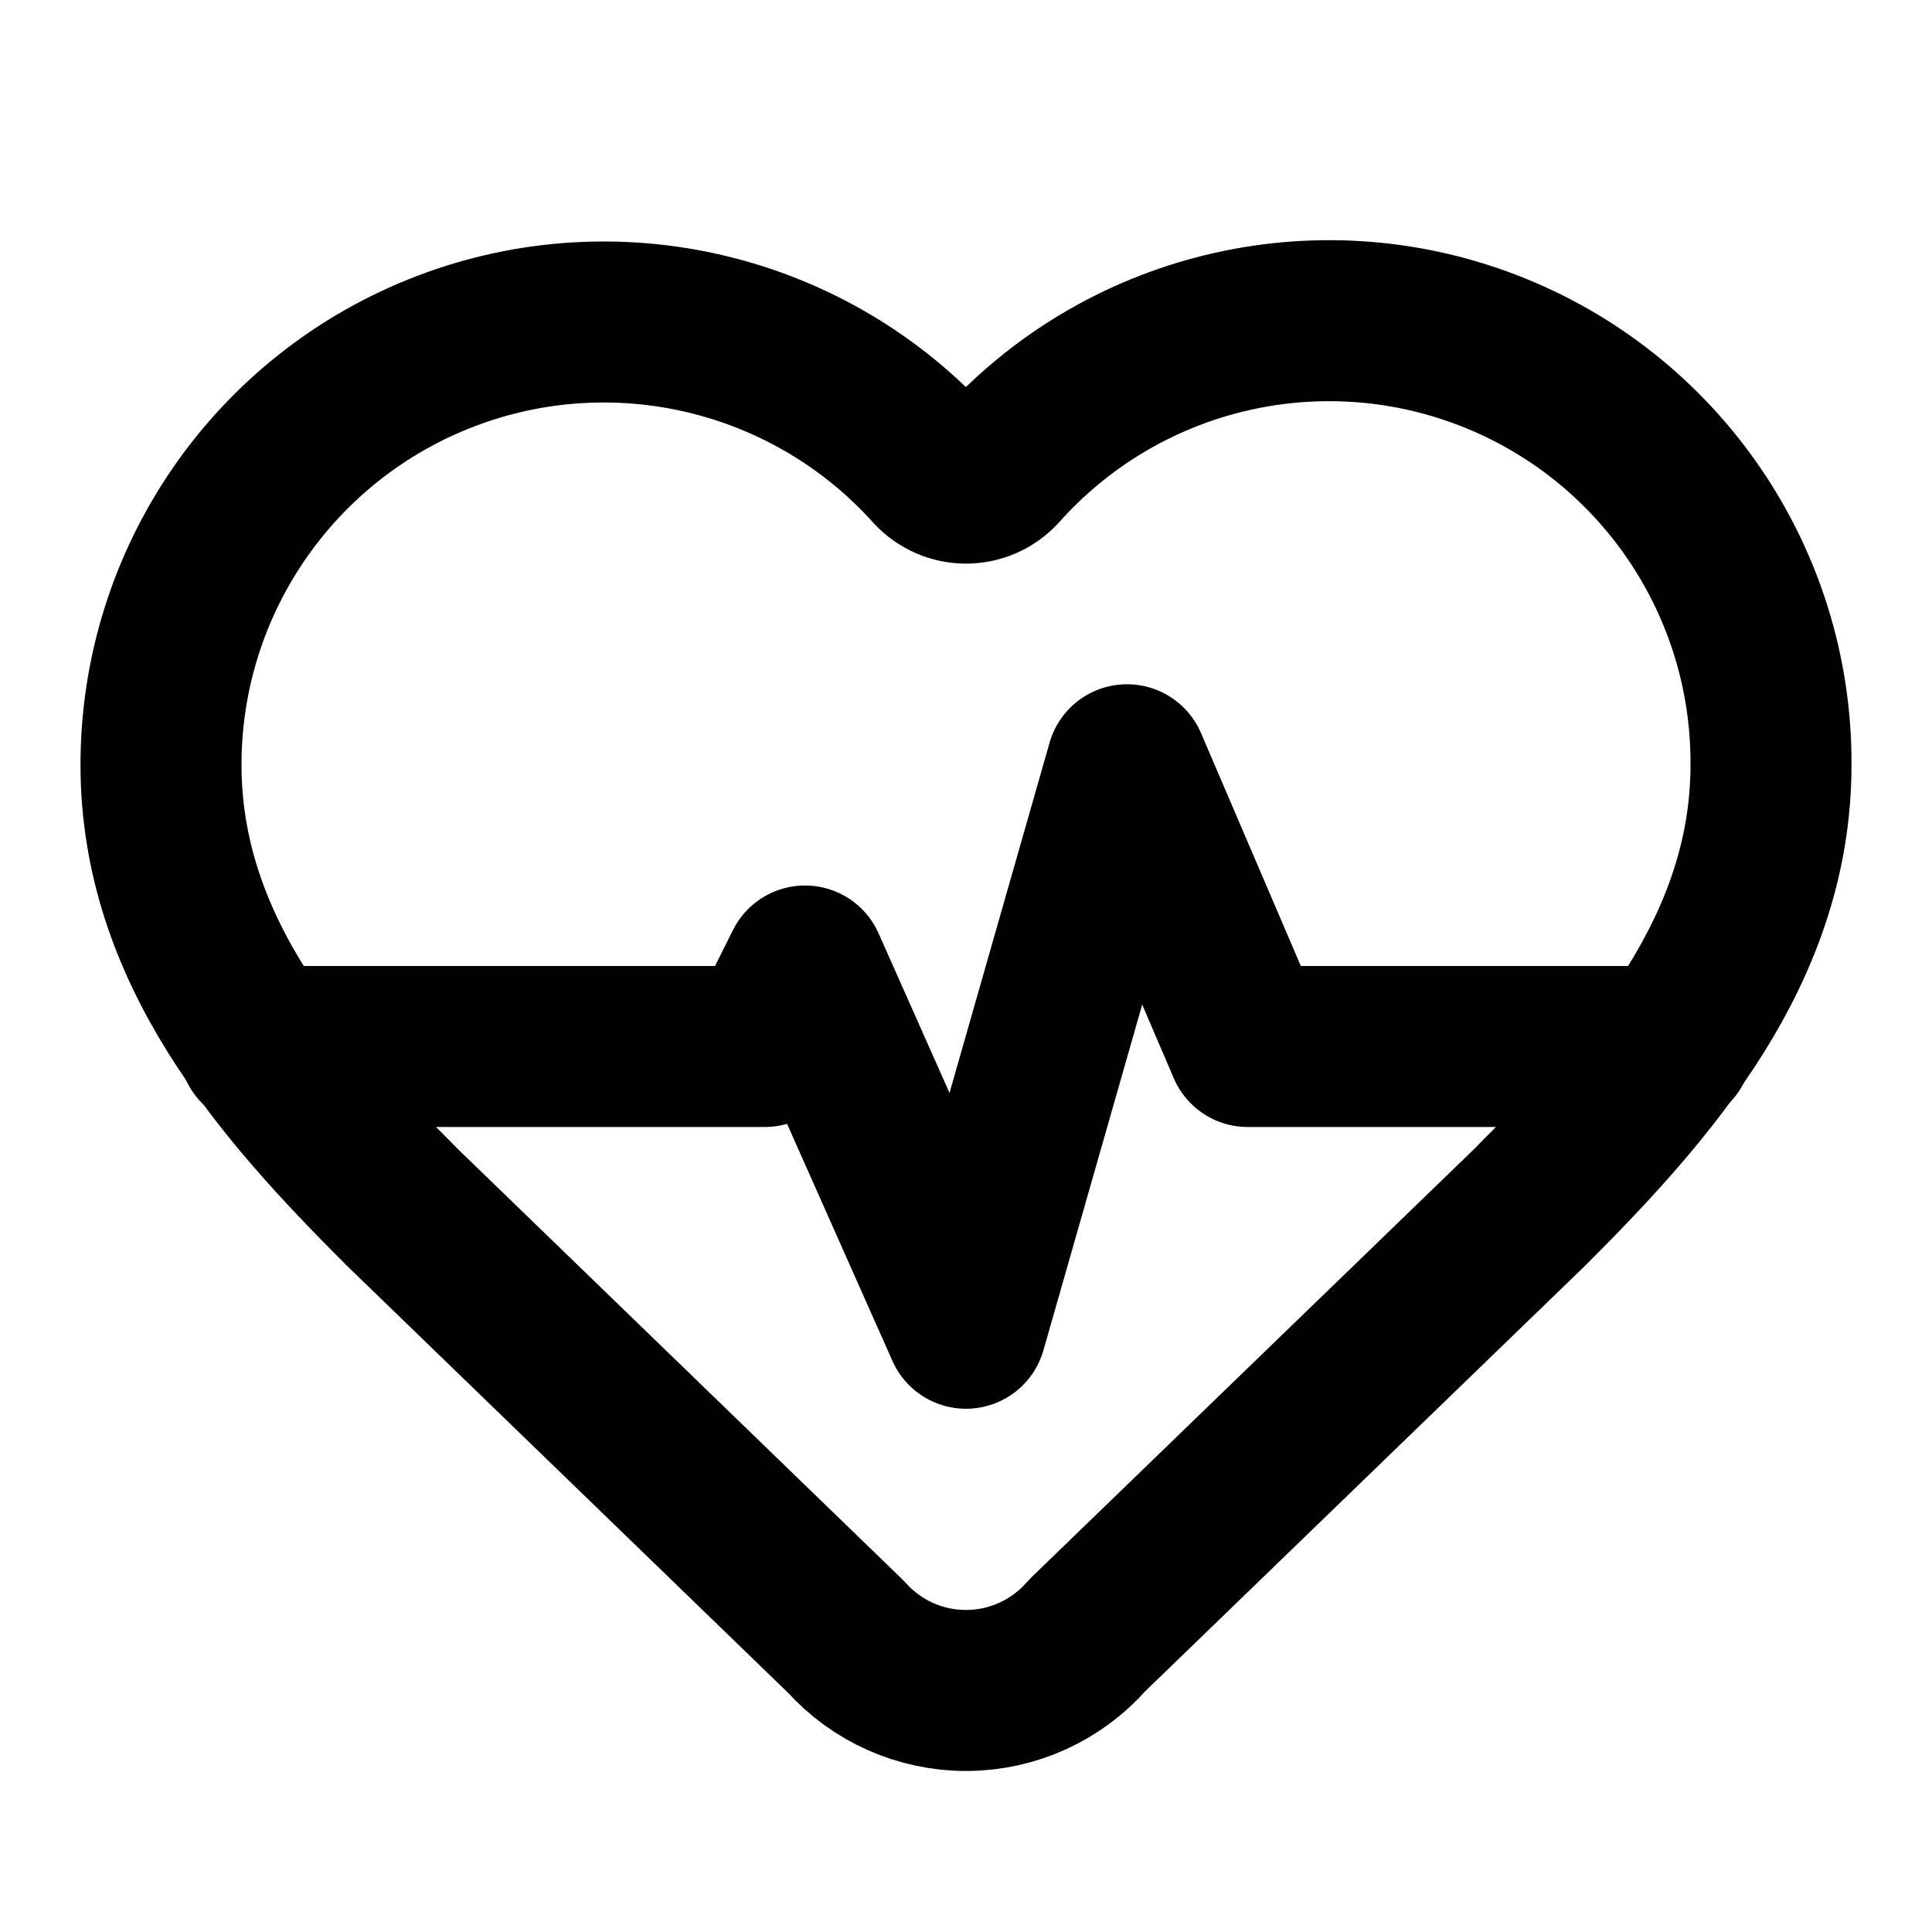
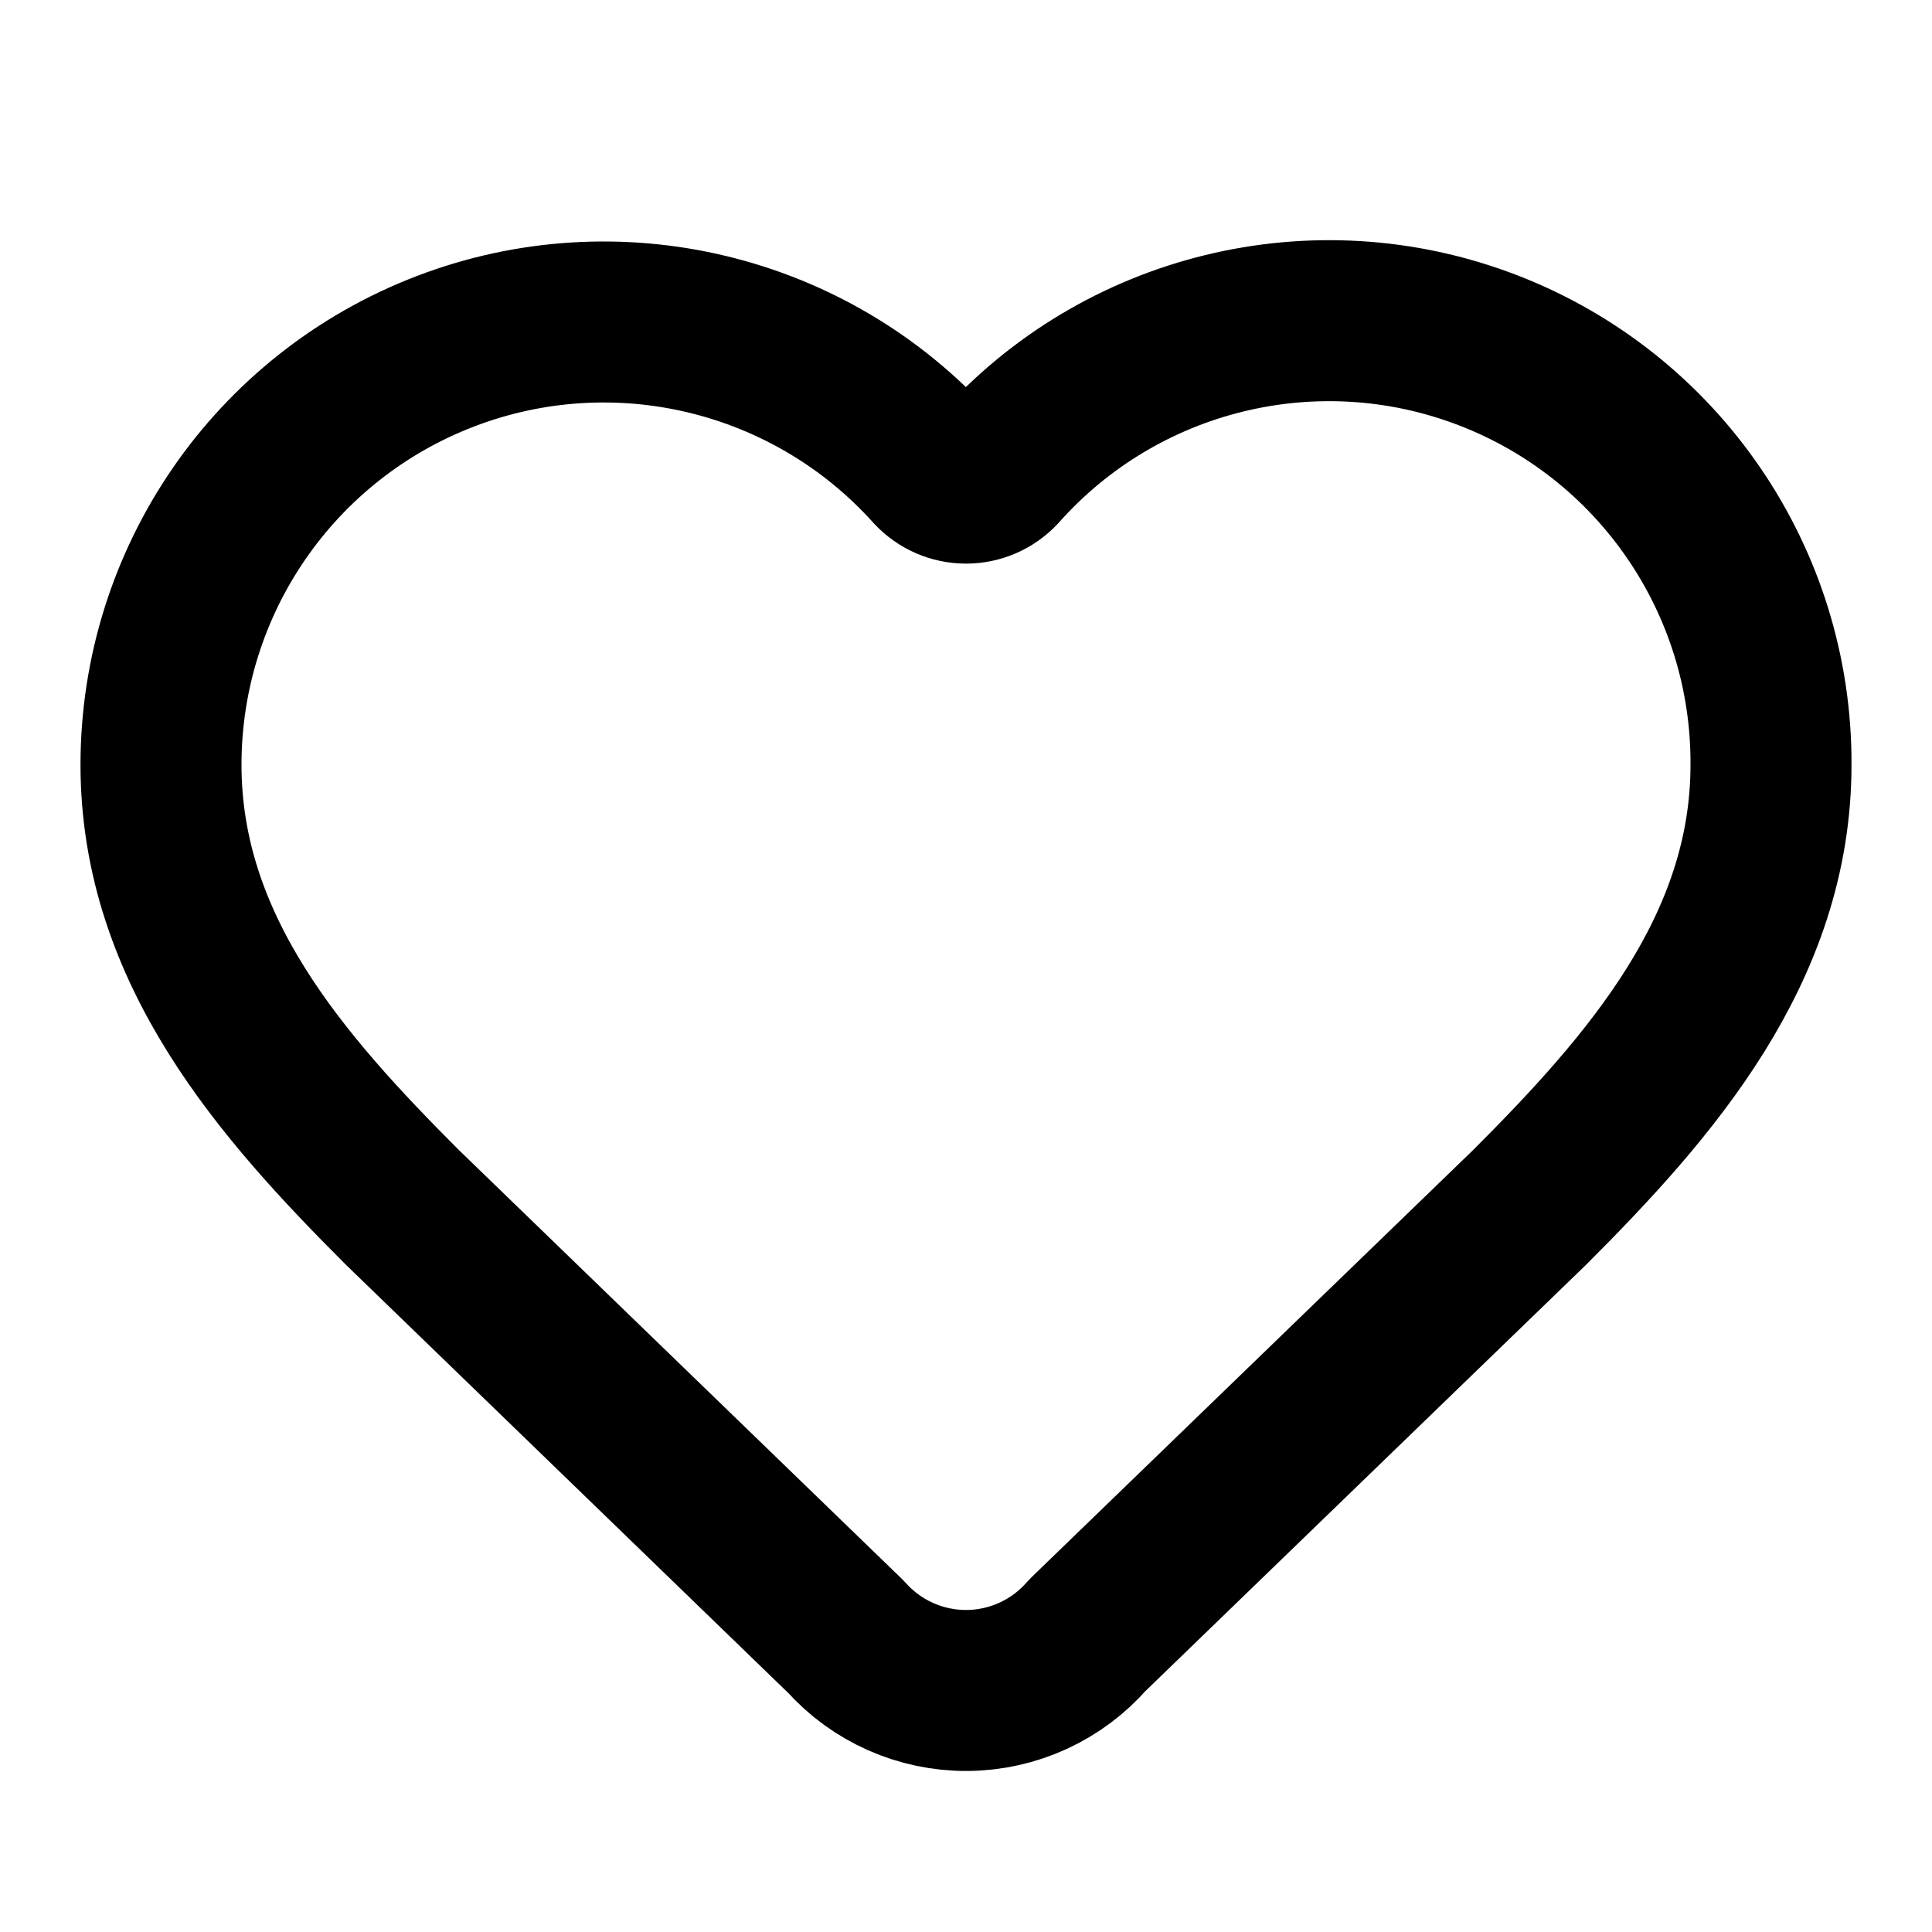
<svg xmlns="http://www.w3.org/2000/svg" width="24" height="24" viewBox="0 0 24 24" fill="none" stroke="currentColor" stroke-width="2" stroke-linecap="round" stroke-linejoin="round">
  <path d="M2 9.5a5.5 5.5 0 0 1 9.591-3.676.56.56 0 0 0 .818 0A5.49 5.49 0 0 1 22 9.5c0 2.29-1.5 4-3 5.5l-5.492 5.313a2 2 0 0 1-3 .019L5 15c-1.5-1.5-3-3.2-3-5.5" />
-   <path d="M3.22 13H9.5l.5-1 2 4.5 2-7 1.5 3.5h5.27" />
</svg>
